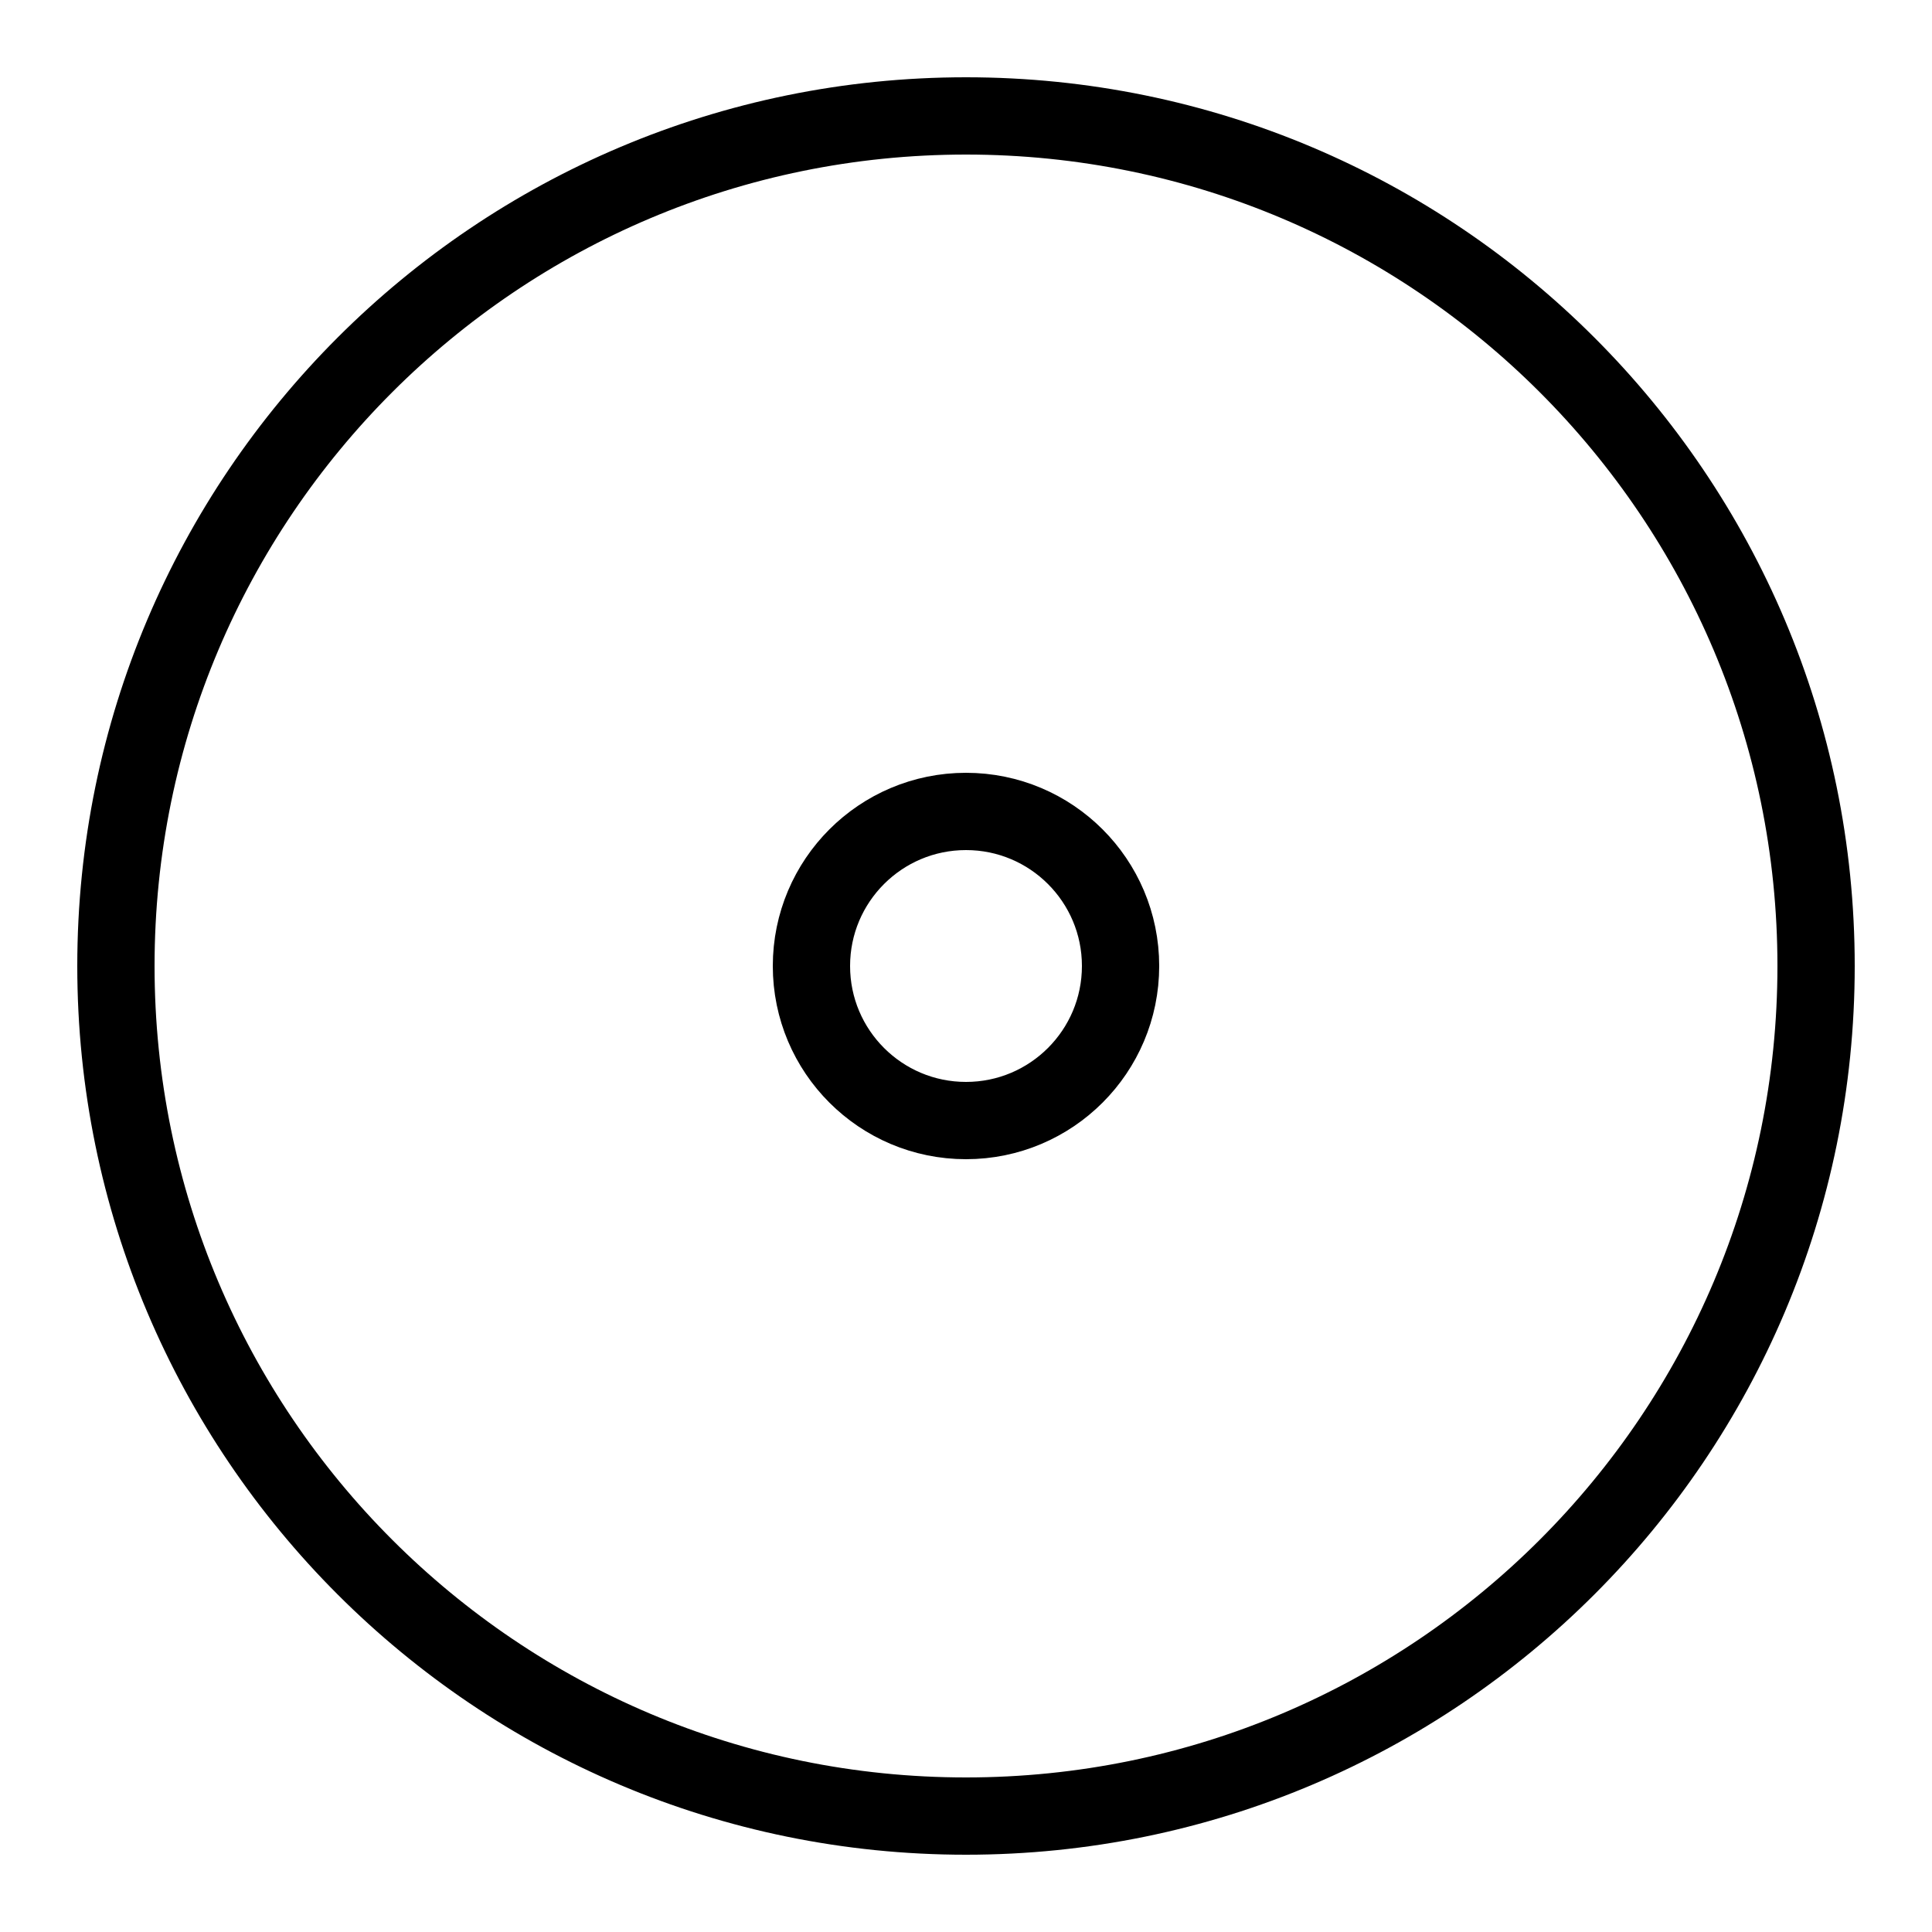
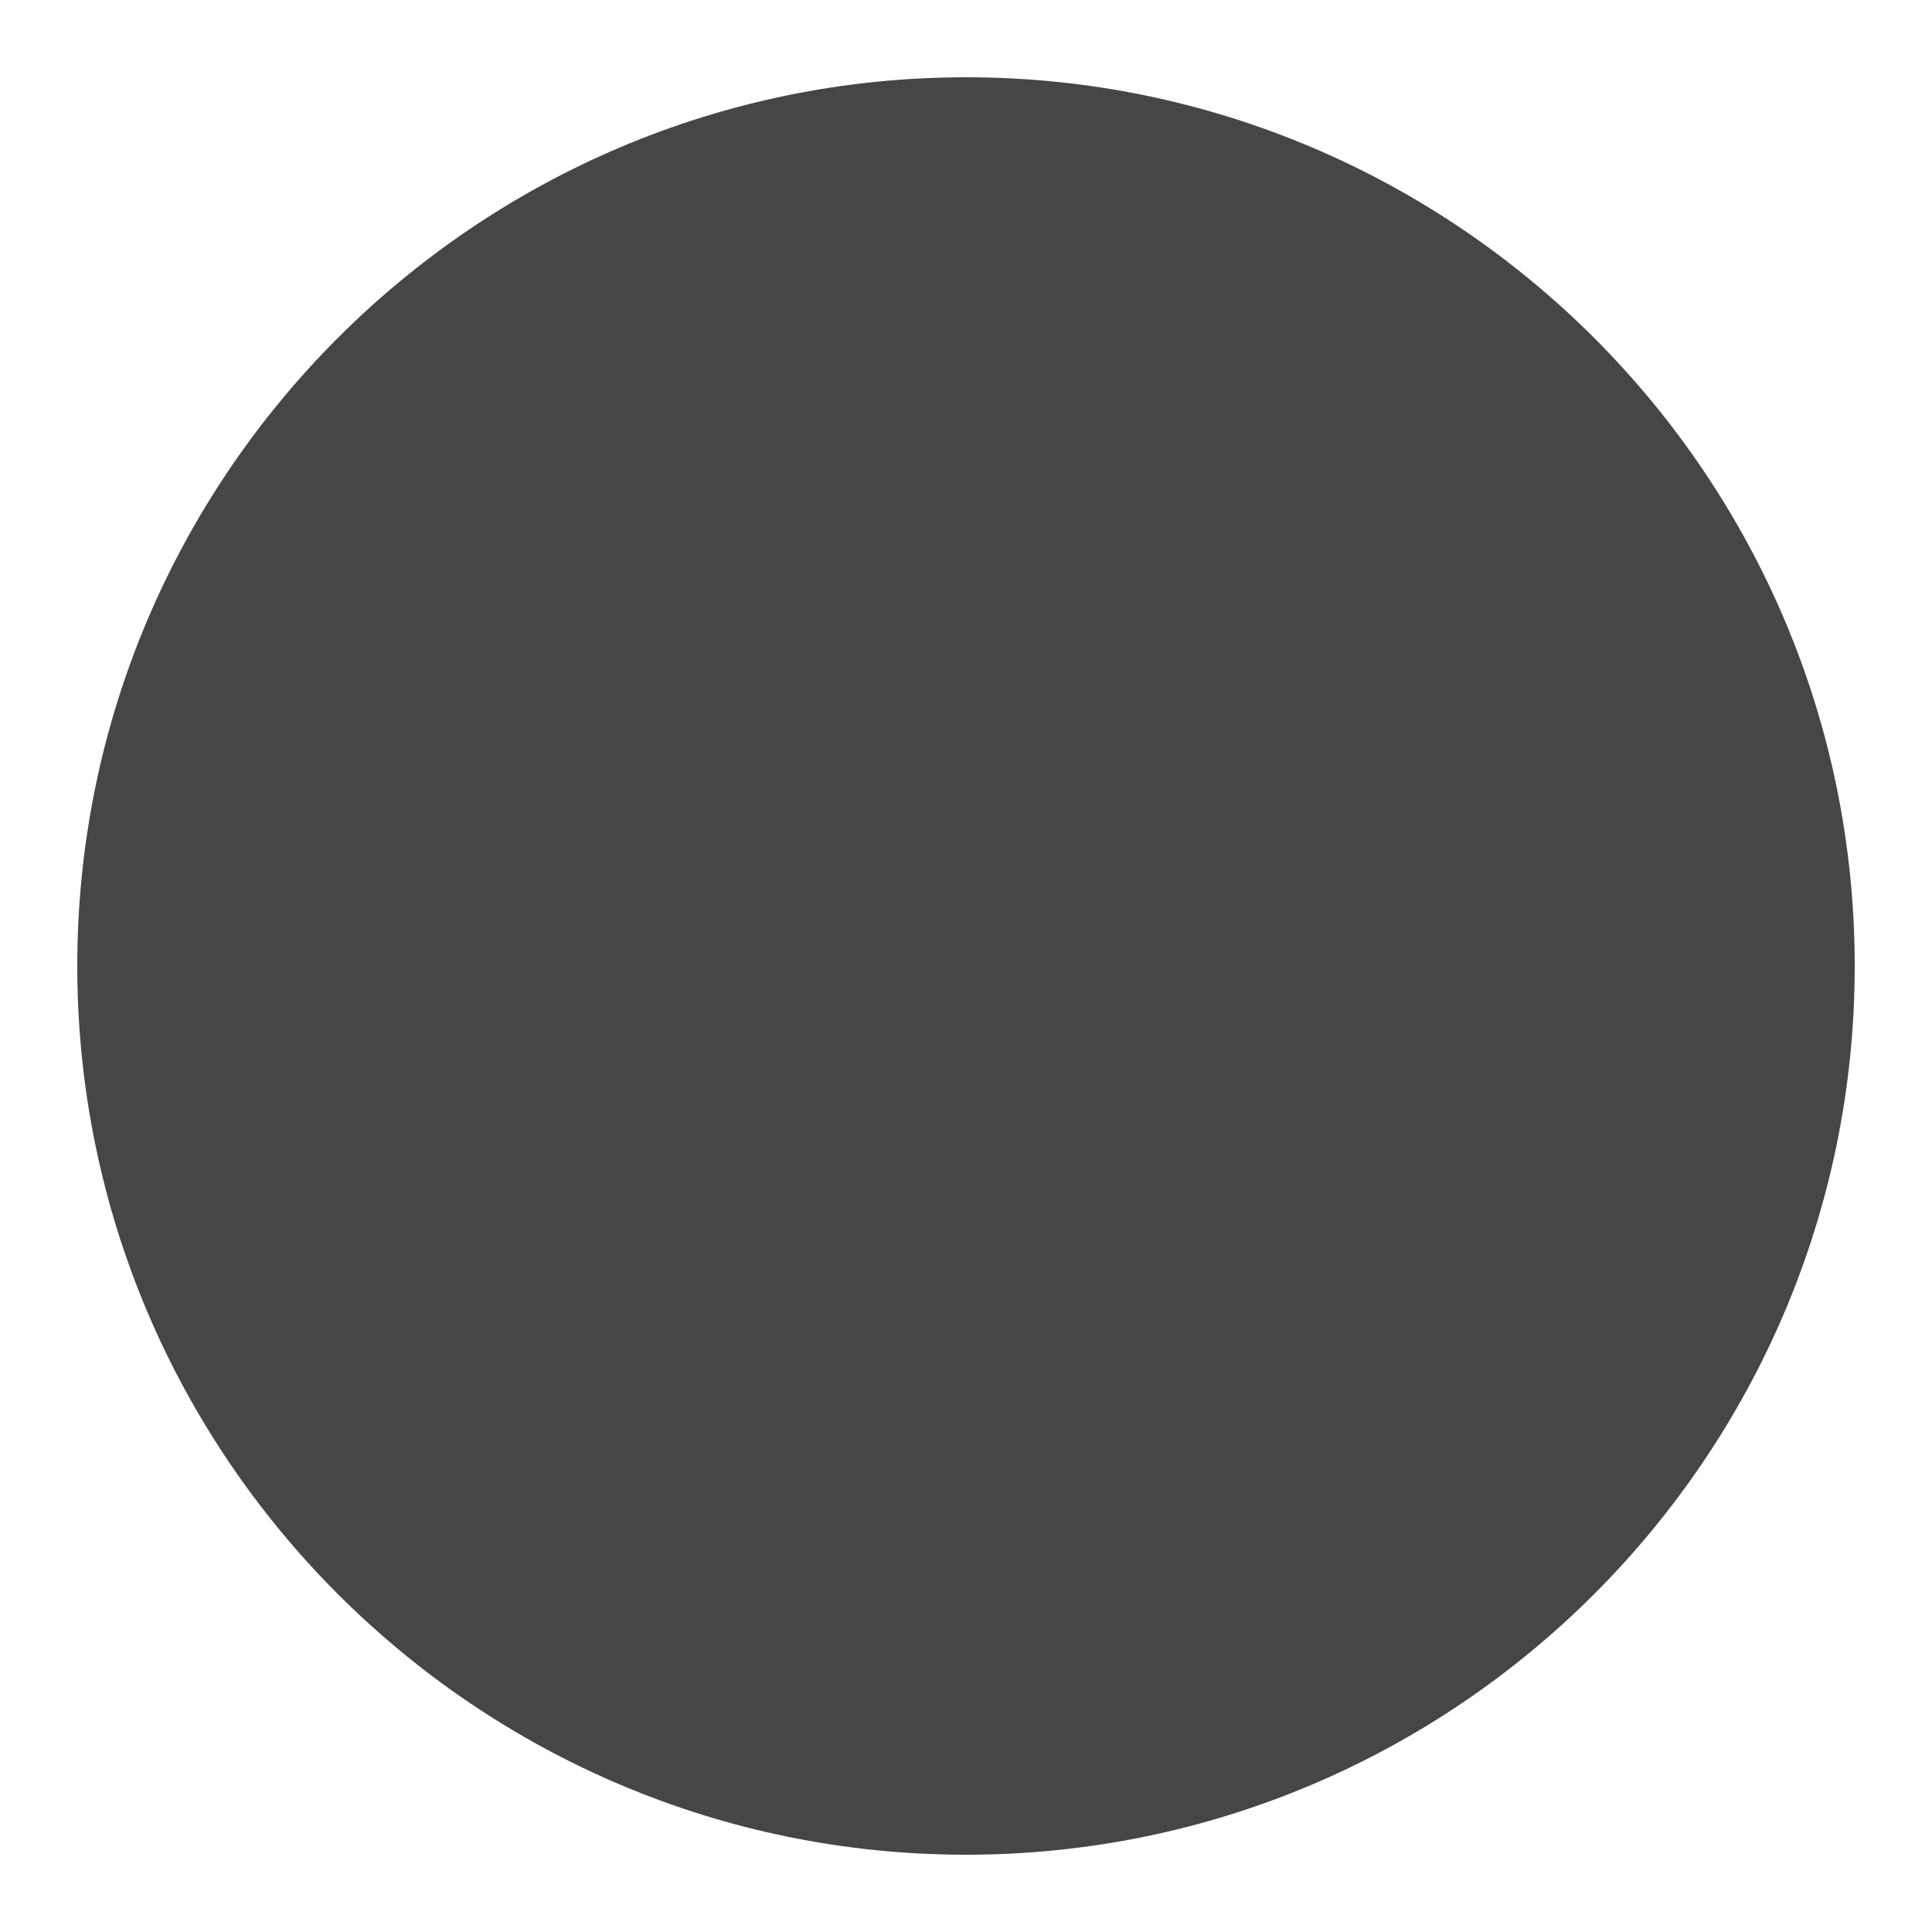
- <svg xmlns="http://www.w3.org/2000/svg" viewBox="0 0 50 50" width="100px" height="100px">
-   <circle style="fill:none;stroke:#000000;stroke-width:2;stroke-miterlimit:10;" cx="25" cy="25" r="22" />
-   <circle style="fill:none;stroke:#000000;stroke-width:2;stroke-miterlimit:10;" cx="25" cy="25" r="4" />
+ <svg xmlns="http://www.w3.org/2000/svg" viewBox="0,0,256,256" width="100px" height="100px" fill-rule="nonzero">
+   <g fill="#464646" fill-rule="nonzero" stroke="none" stroke-width="1" stroke-linecap="butt" stroke-linejoin="miter" stroke-miterlimit="10" stroke-dasharray="" stroke-dashoffset="0" font-family="none" font-weight="none" font-size="none" text-anchor="none" style="mix-blend-mode: normal">
+     <g transform="scale(5.12,5.12)">
+       <path d="M25,48c-12.682,0 -23,-10.318 -23,-23c0,-12.682 10.318,-23 23,-23c12.682,0 23,10.318 23,23c0,12.682 -10.318,23 -23,23z" />
+     </g>
+   </g>
</svg>
